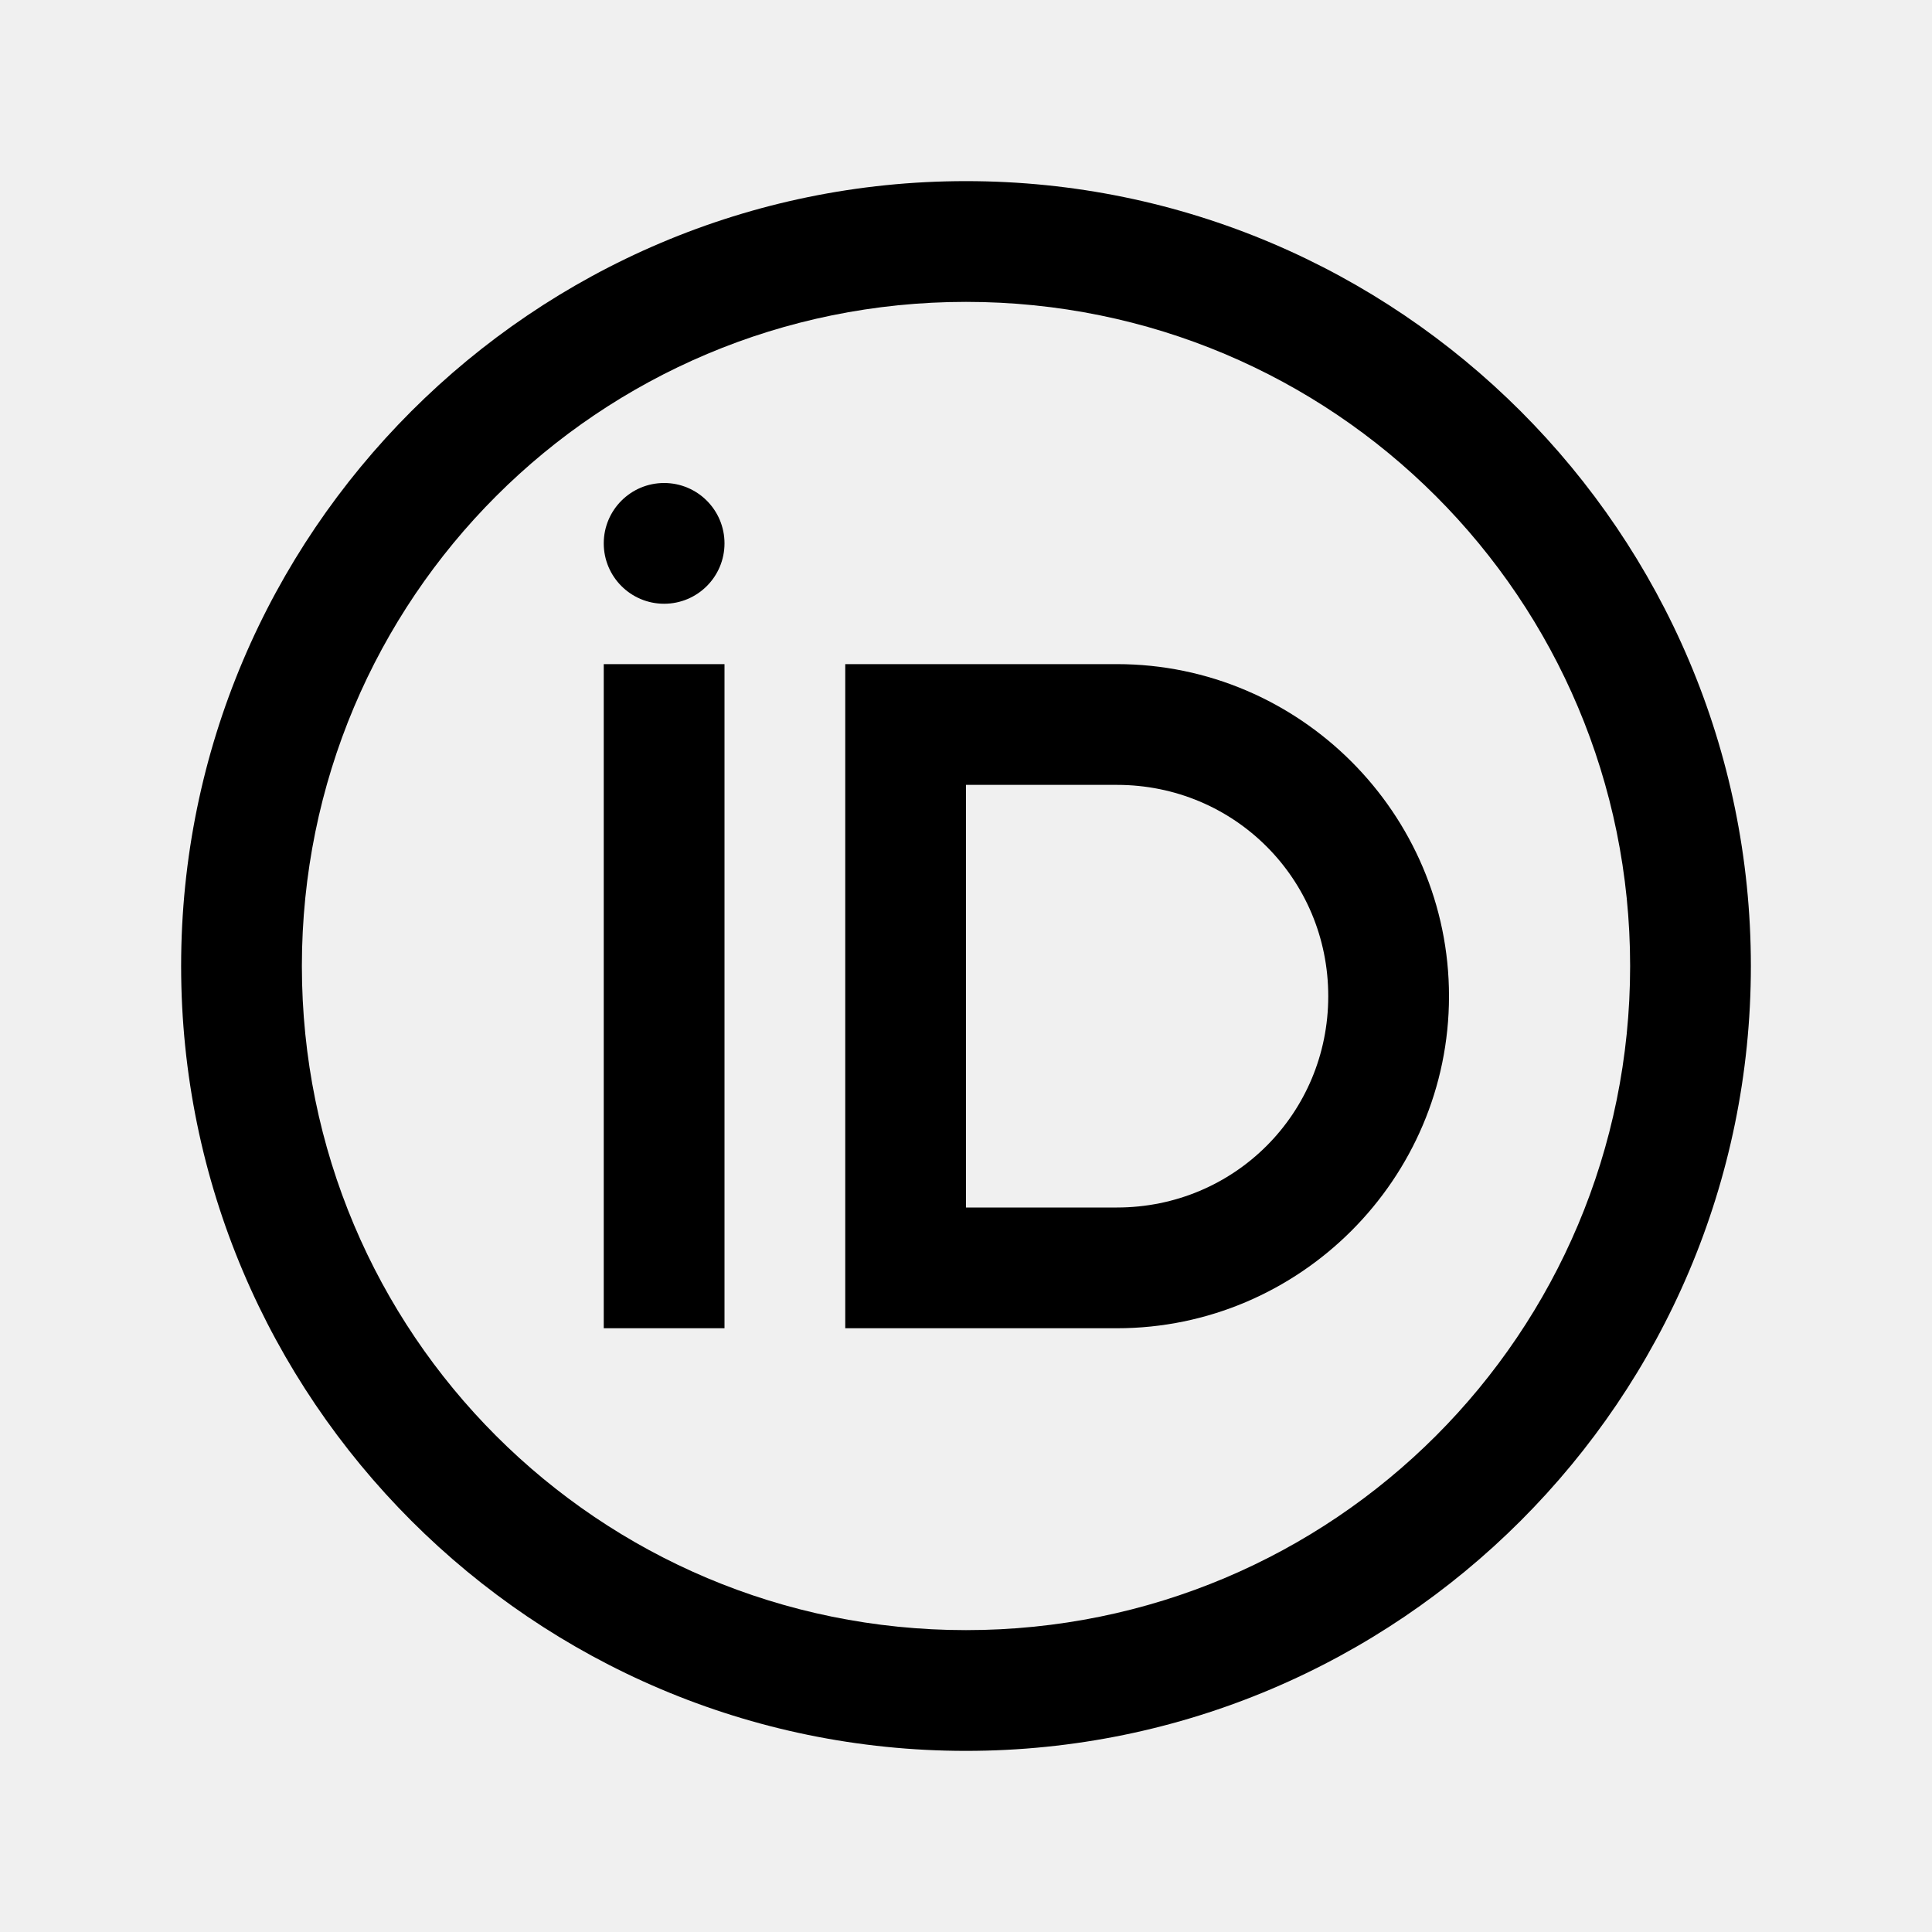
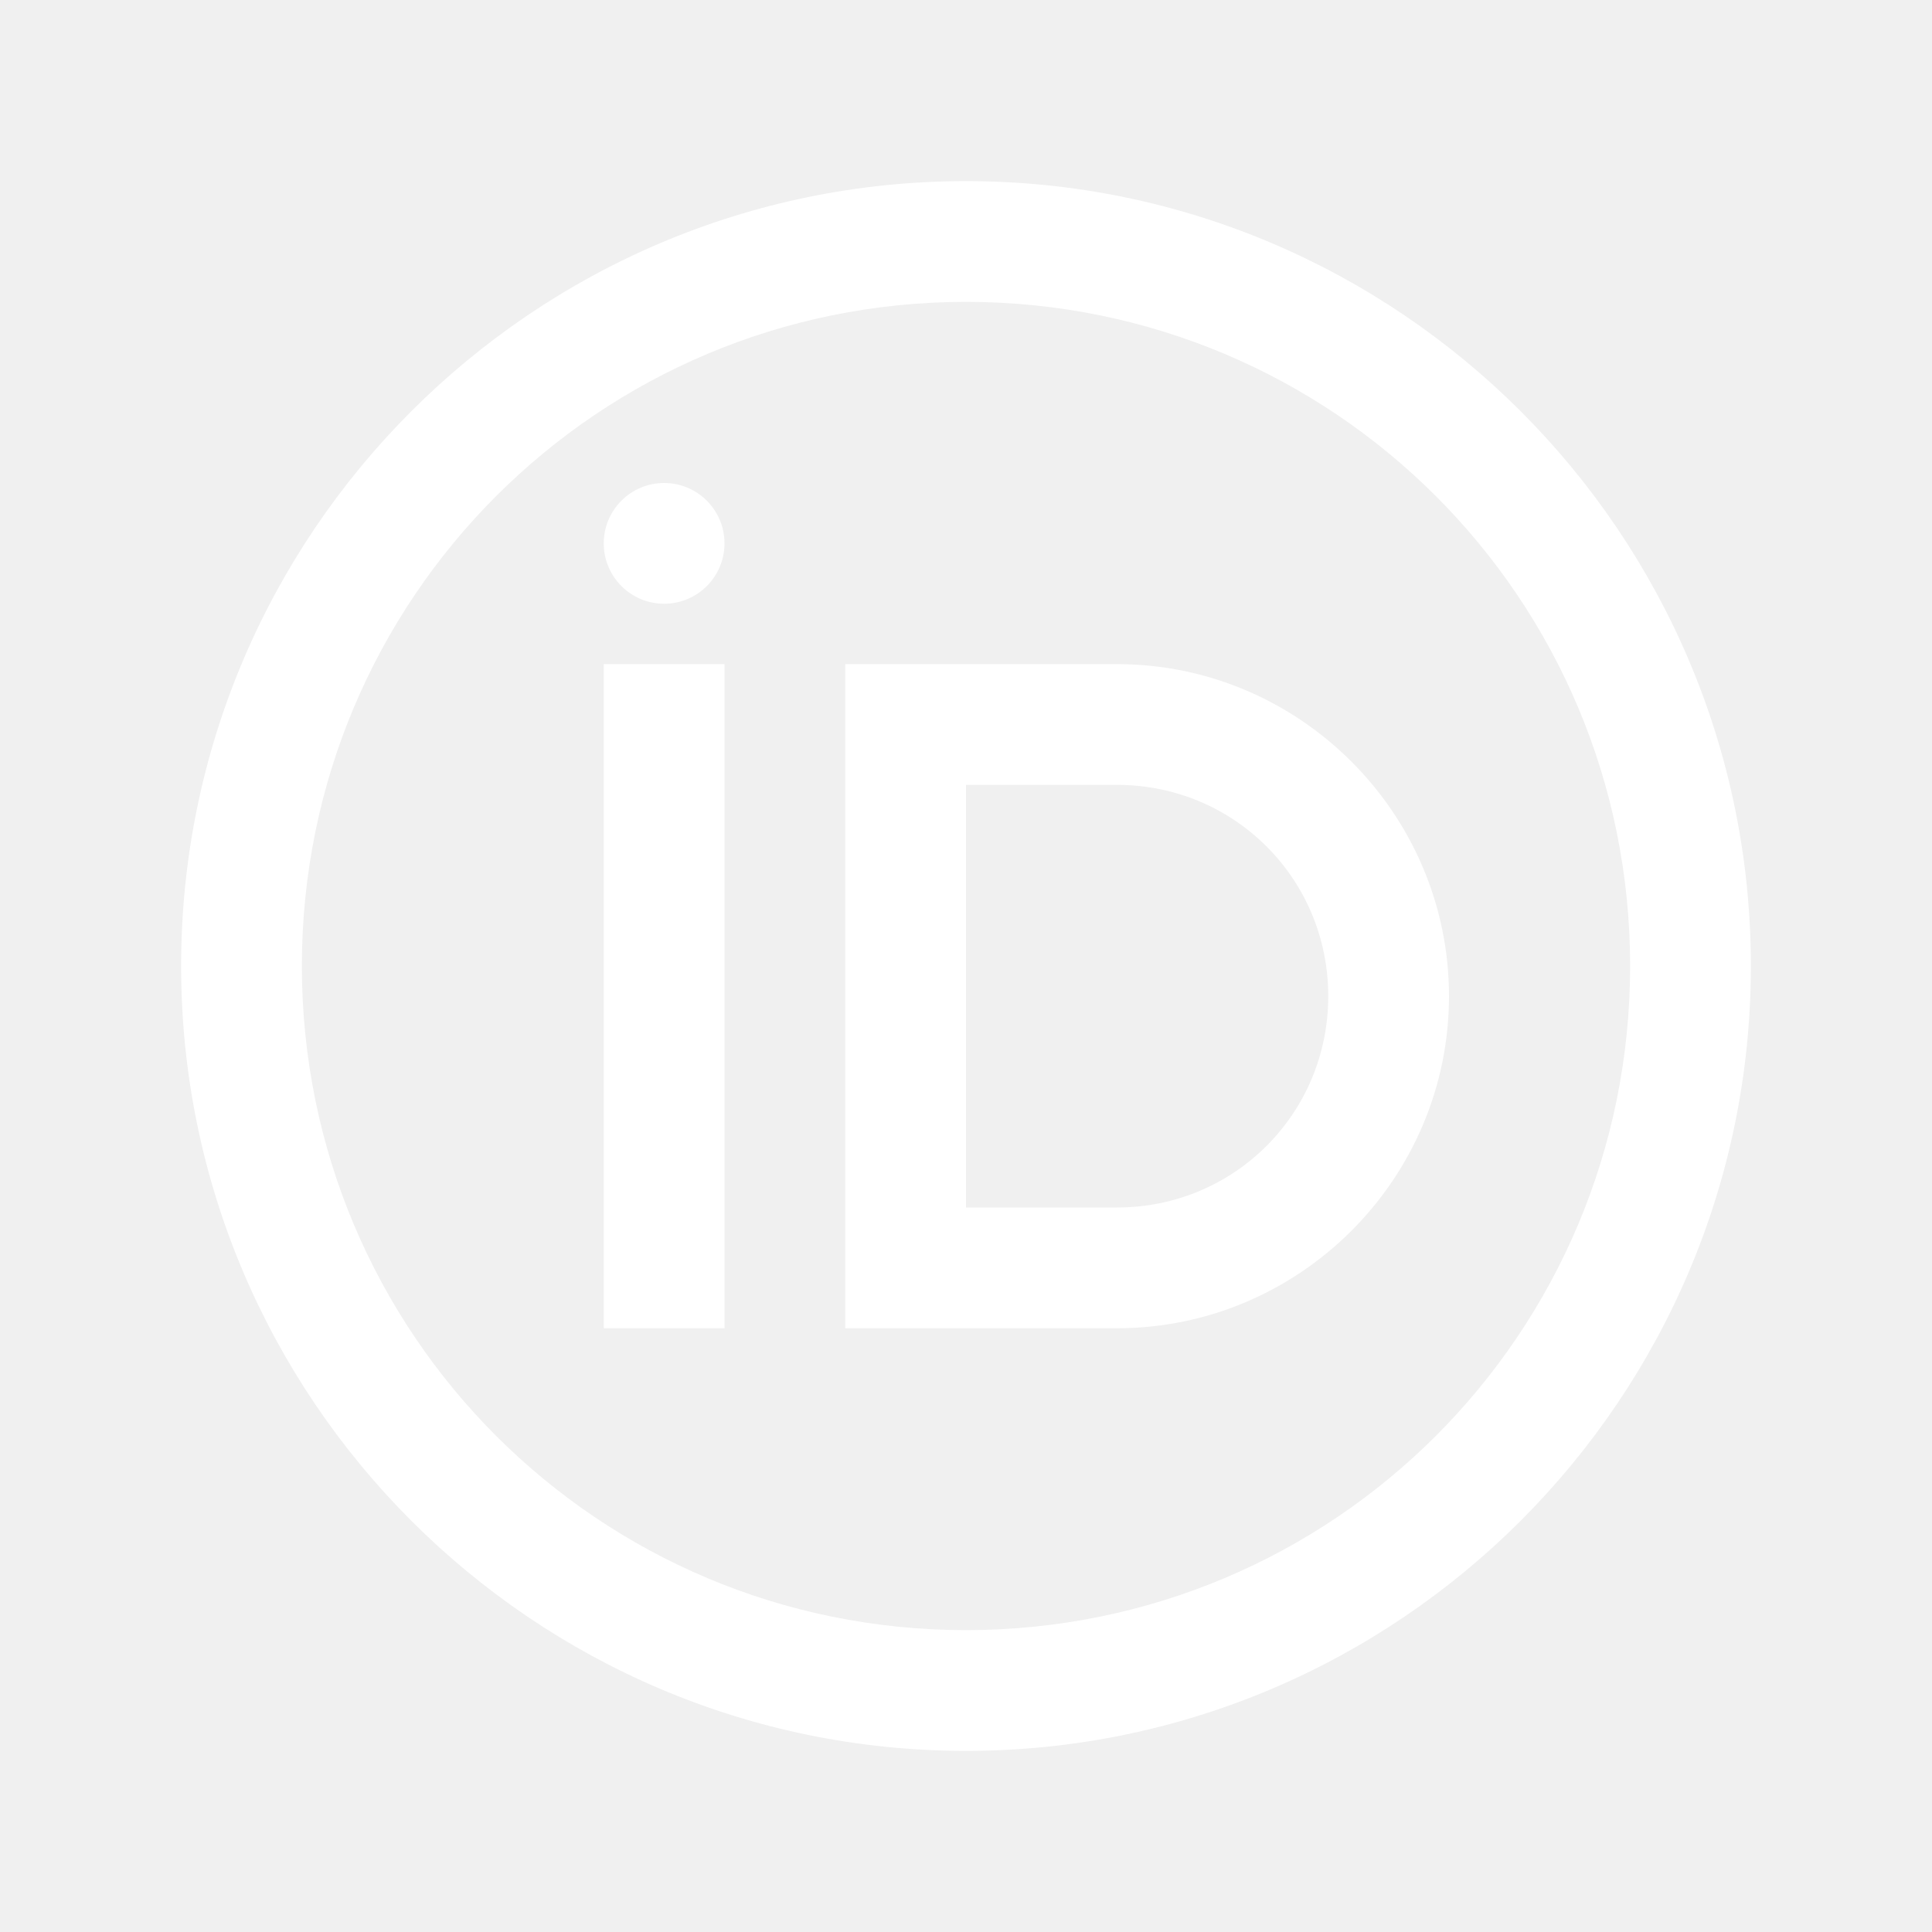
- <svg xmlns="http://www.w3.org/2000/svg" fill="#000000" width="800px" height="800px" viewBox="0 0 32 32">
+ <svg xmlns="http://www.w3.org/2000/svg" fill="#ffffff" width="800px" height="800px" viewBox="0 0 32 32">
  <path d="M 16 3 C 8.832 3 3 8.832 3 16 C 3 23.168 8.832 29 16 29 C 23.168 29 29 23.168 29 16 C 29 8.832 23.168 3 16 3 z M 16 5 C 22.087 5 27 9.913 27 16 C 27 22.087 22.087 27 16 27 C 9.913 27 5 22.087 5 16 C 5 9.913 9.913 5 16 5 z M 11 8 A 1 1 0 0 0 11 10 A 1 1 0 0 0 11 8 z M 10 11 L 10 22 L 12 22 L 12 11 L 10 11 z M 14 11 L 14 12 L 14 22 L 18.5 22 C 21.526 22 24 19.526 24 16.5 C 24 13.474 21.526 11 18.5 11 L 14 11 z M 16 13 L 18.5 13 C 20.444 13 22 14.556 22 16.5 C 22 18.444 20.444 20 18.5 20 L 16 20 L 16 13 z" />
</svg>
